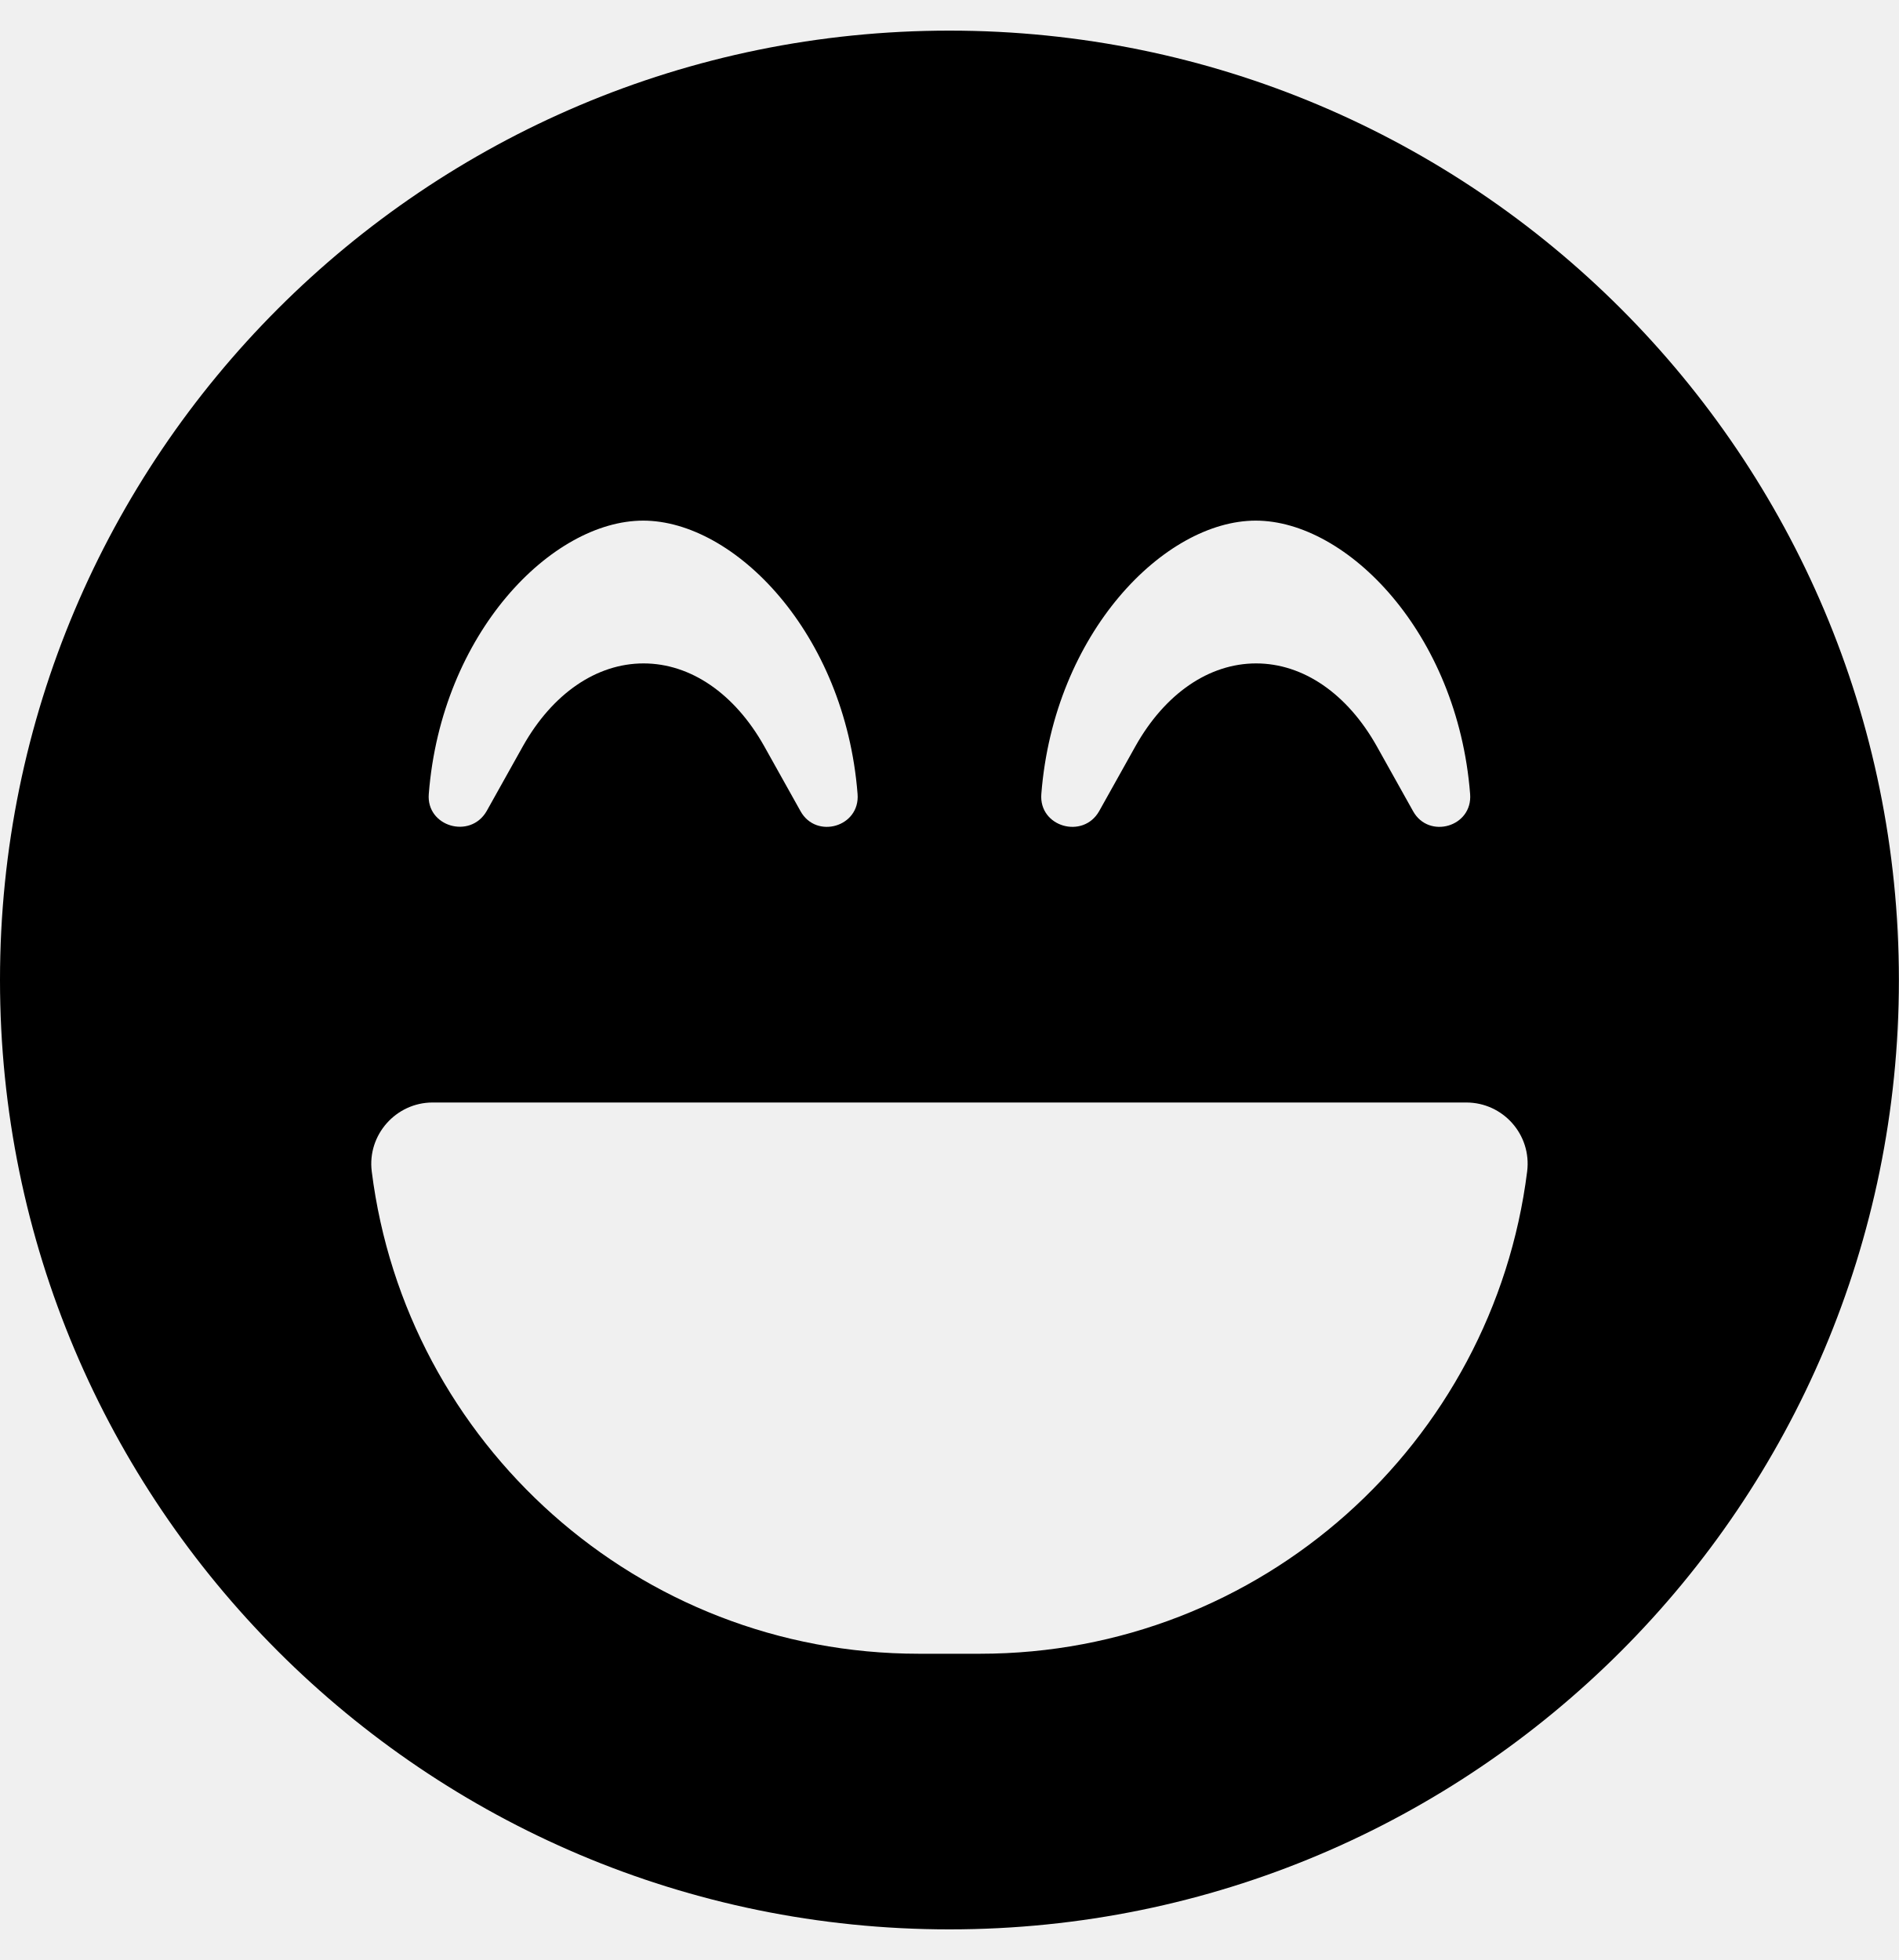
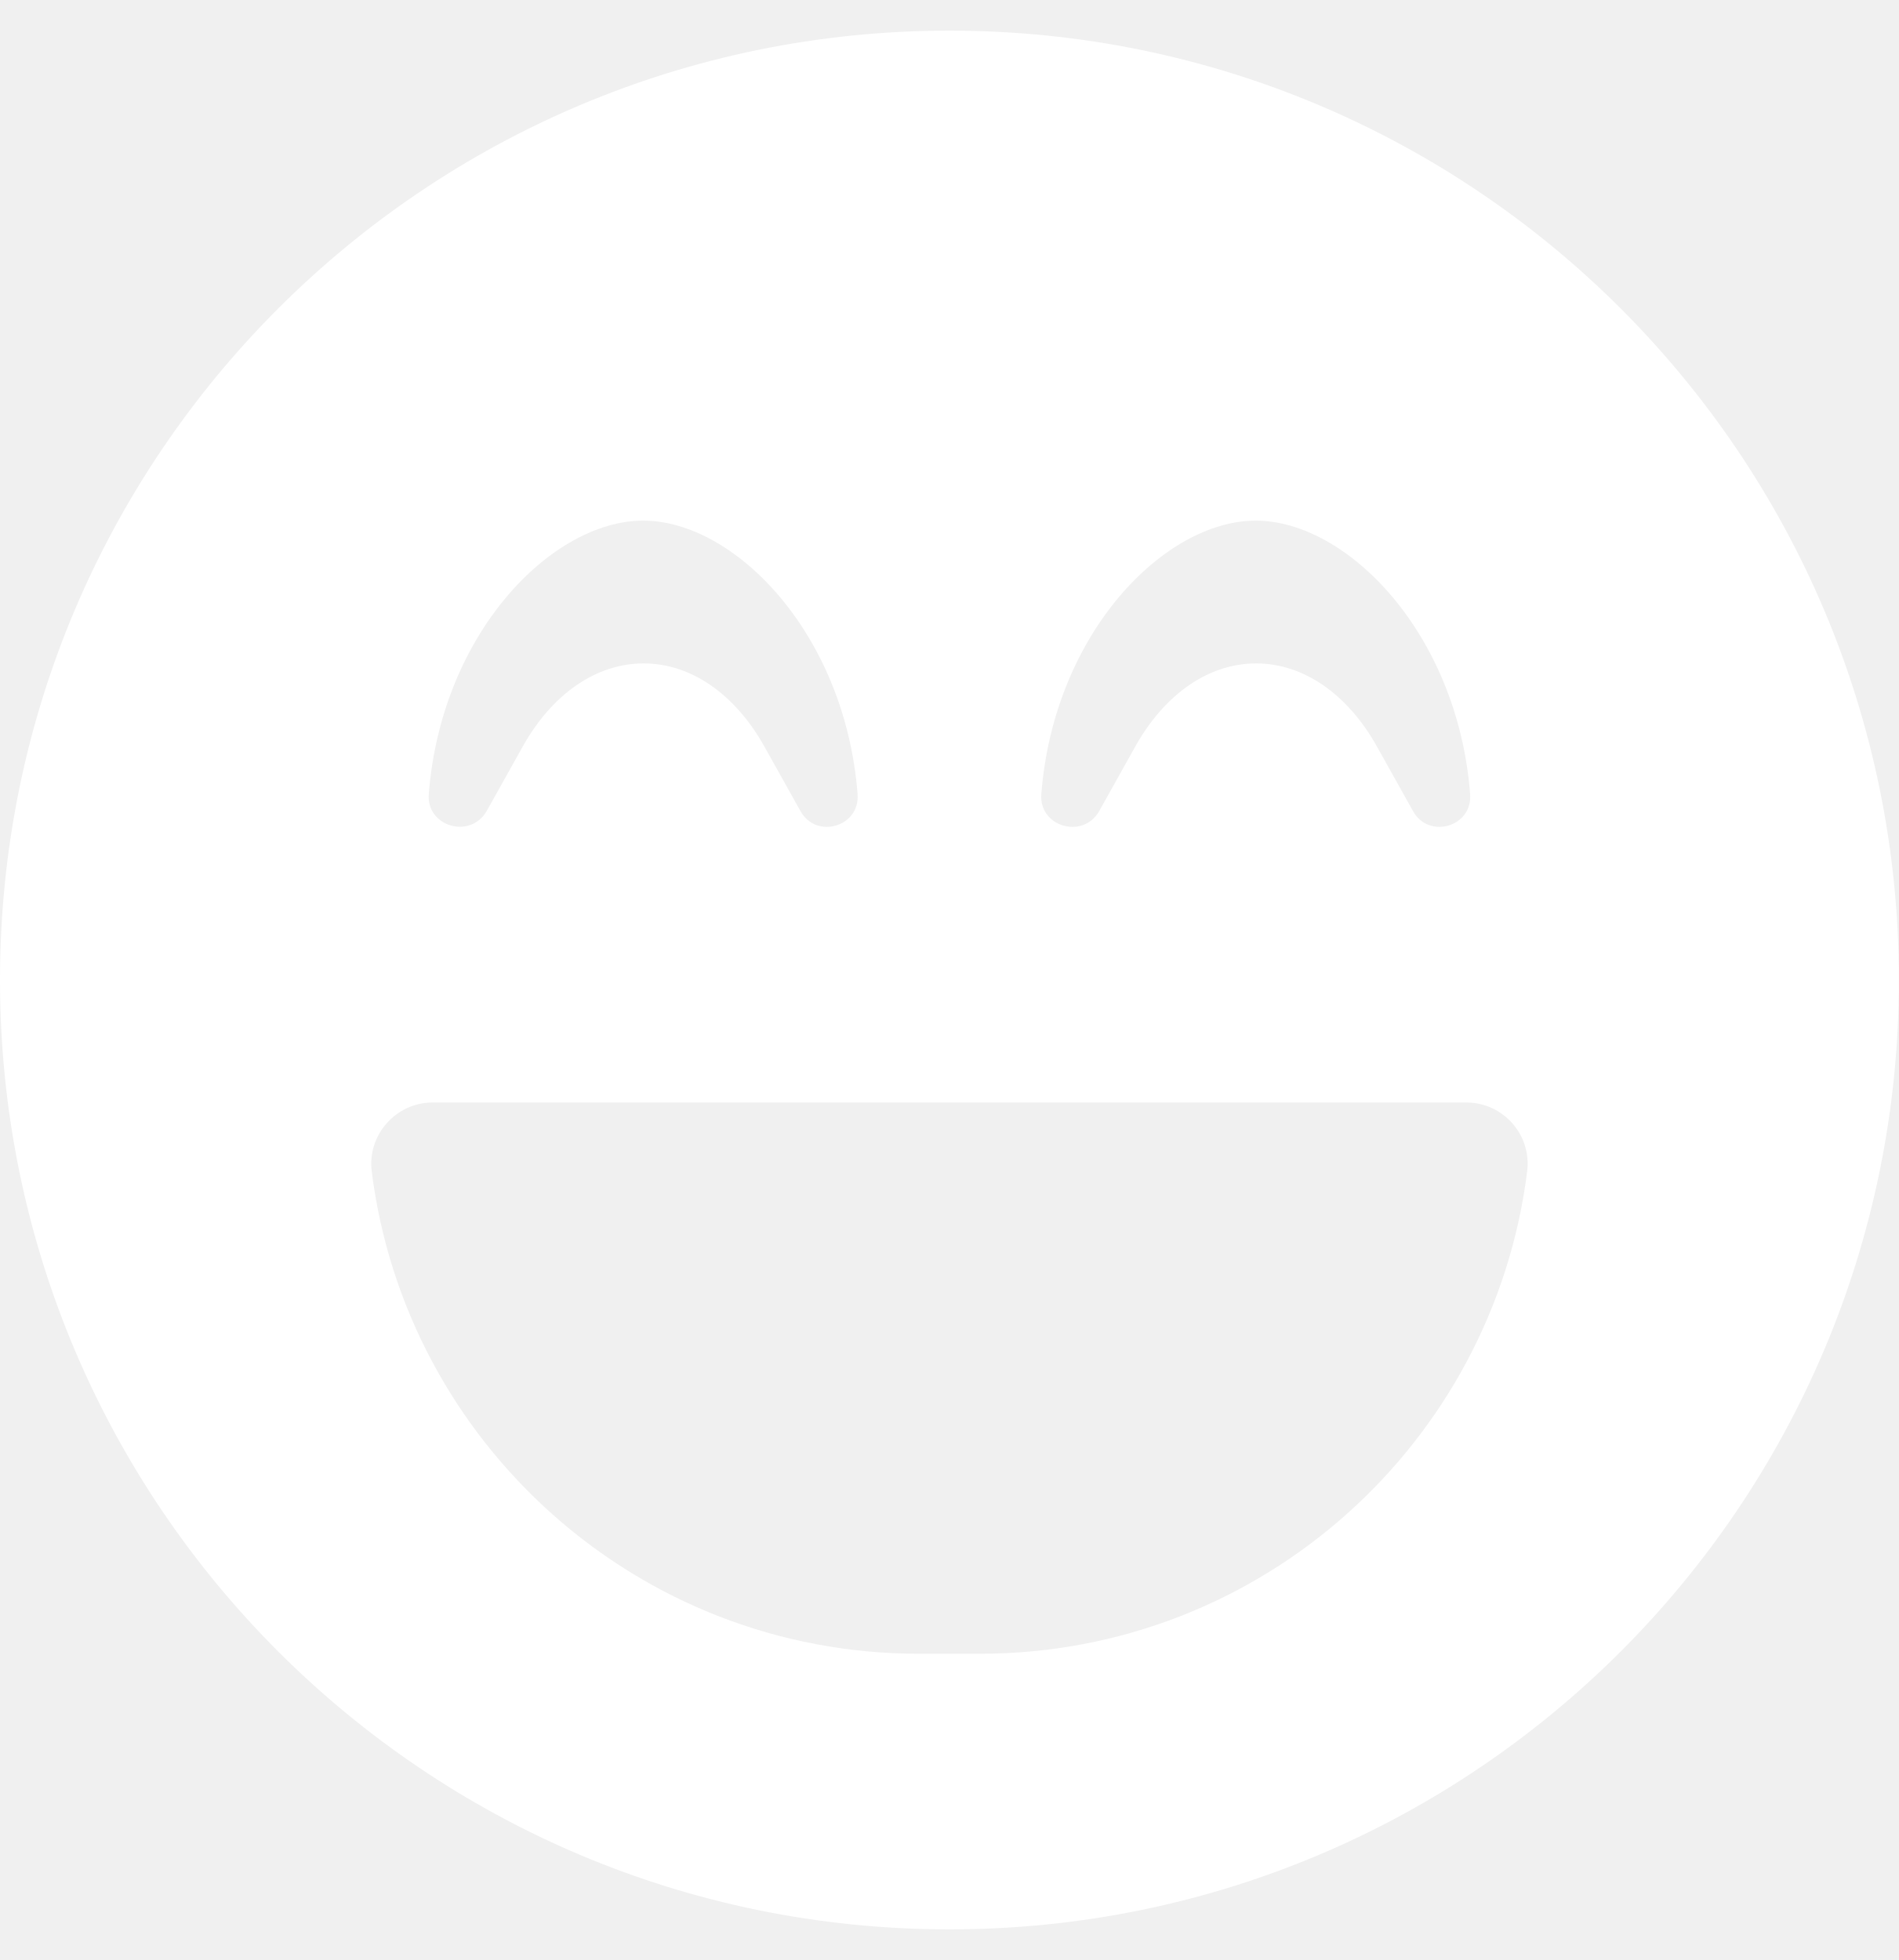
<svg xmlns="http://www.w3.org/2000/svg" aria-hidden="true" focusable="false" data-prefix="fas" data-icon="laugh-beam" class="svg-inline--fa fa-laugh-beam fa-w-16" role="img" viewBox="0 0 496 512">
-   <path fill="currentColor" d="M248 8C111 8 0 119 0 256s111 248 248 248 248-111 248-248S385 8 248 8zm24 199.4c3.3-42.1 32.2-71.4 56-71.4s52.7 29.3 56 71.4c.7 8.6-10.8 11.9-14.9 4.5l-9.5-17c-7.7-13.7-19.2-21.6-31.5-21.6s-23.8 7.9-31.5 21.6l-9.5 17c-4.2 7.4-15.8 4.1-15.1-4.5zm-160 0c3.3-42.1 32.2-71.4 56-71.4s52.7 29.3 56 71.4c.7 8.6-10.8 11.9-14.9 4.5l-9.5-17c-7.7-13.7-19.2-21.6-31.5-21.6s-23.8 7.9-31.5 21.6l-9.5 17c-4.3 7.4-15.8 4-15.1-4.5zM398.9 306C390 377 329.4 432 256 432h-16c-73.4 0-134-55-142.9-126-1.2-9.5 6.3-18 15.9-18h270c9.6 0 17.1 8.4 15.9 18z" />
+   <path fill="white" d="M248 8C111 8 0 119 0 256s111 248 248 248 248-111 248-248S385 8 248 8zm24 199.4c3.3-42.1 32.2-71.4 56-71.4s52.7 29.3 56 71.4c.7 8.6-10.8 11.9-14.9 4.5l-9.5-17c-7.7-13.7-19.2-21.6-31.5-21.6s-23.8 7.9-31.5 21.6l-9.5 17c-4.2 7.4-15.8 4.1-15.1-4.5zm-160 0c3.3-42.1 32.2-71.4 56-71.4s52.7 29.3 56 71.4c.7 8.6-10.8 11.9-14.9 4.5l-9.5-17c-7.7-13.7-19.2-21.6-31.5-21.6s-23.8 7.9-31.5 21.6l-9.5 17c-4.3 7.4-15.8 4-15.1-4.5zM398.9 306C390 377 329.4 432 256 432h-16c-73.4 0-134-55-142.9-126-1.2-9.5 6.3-18 15.9-18h270c9.6 0 17.1 8.4 15.9 18z" />
</svg>
